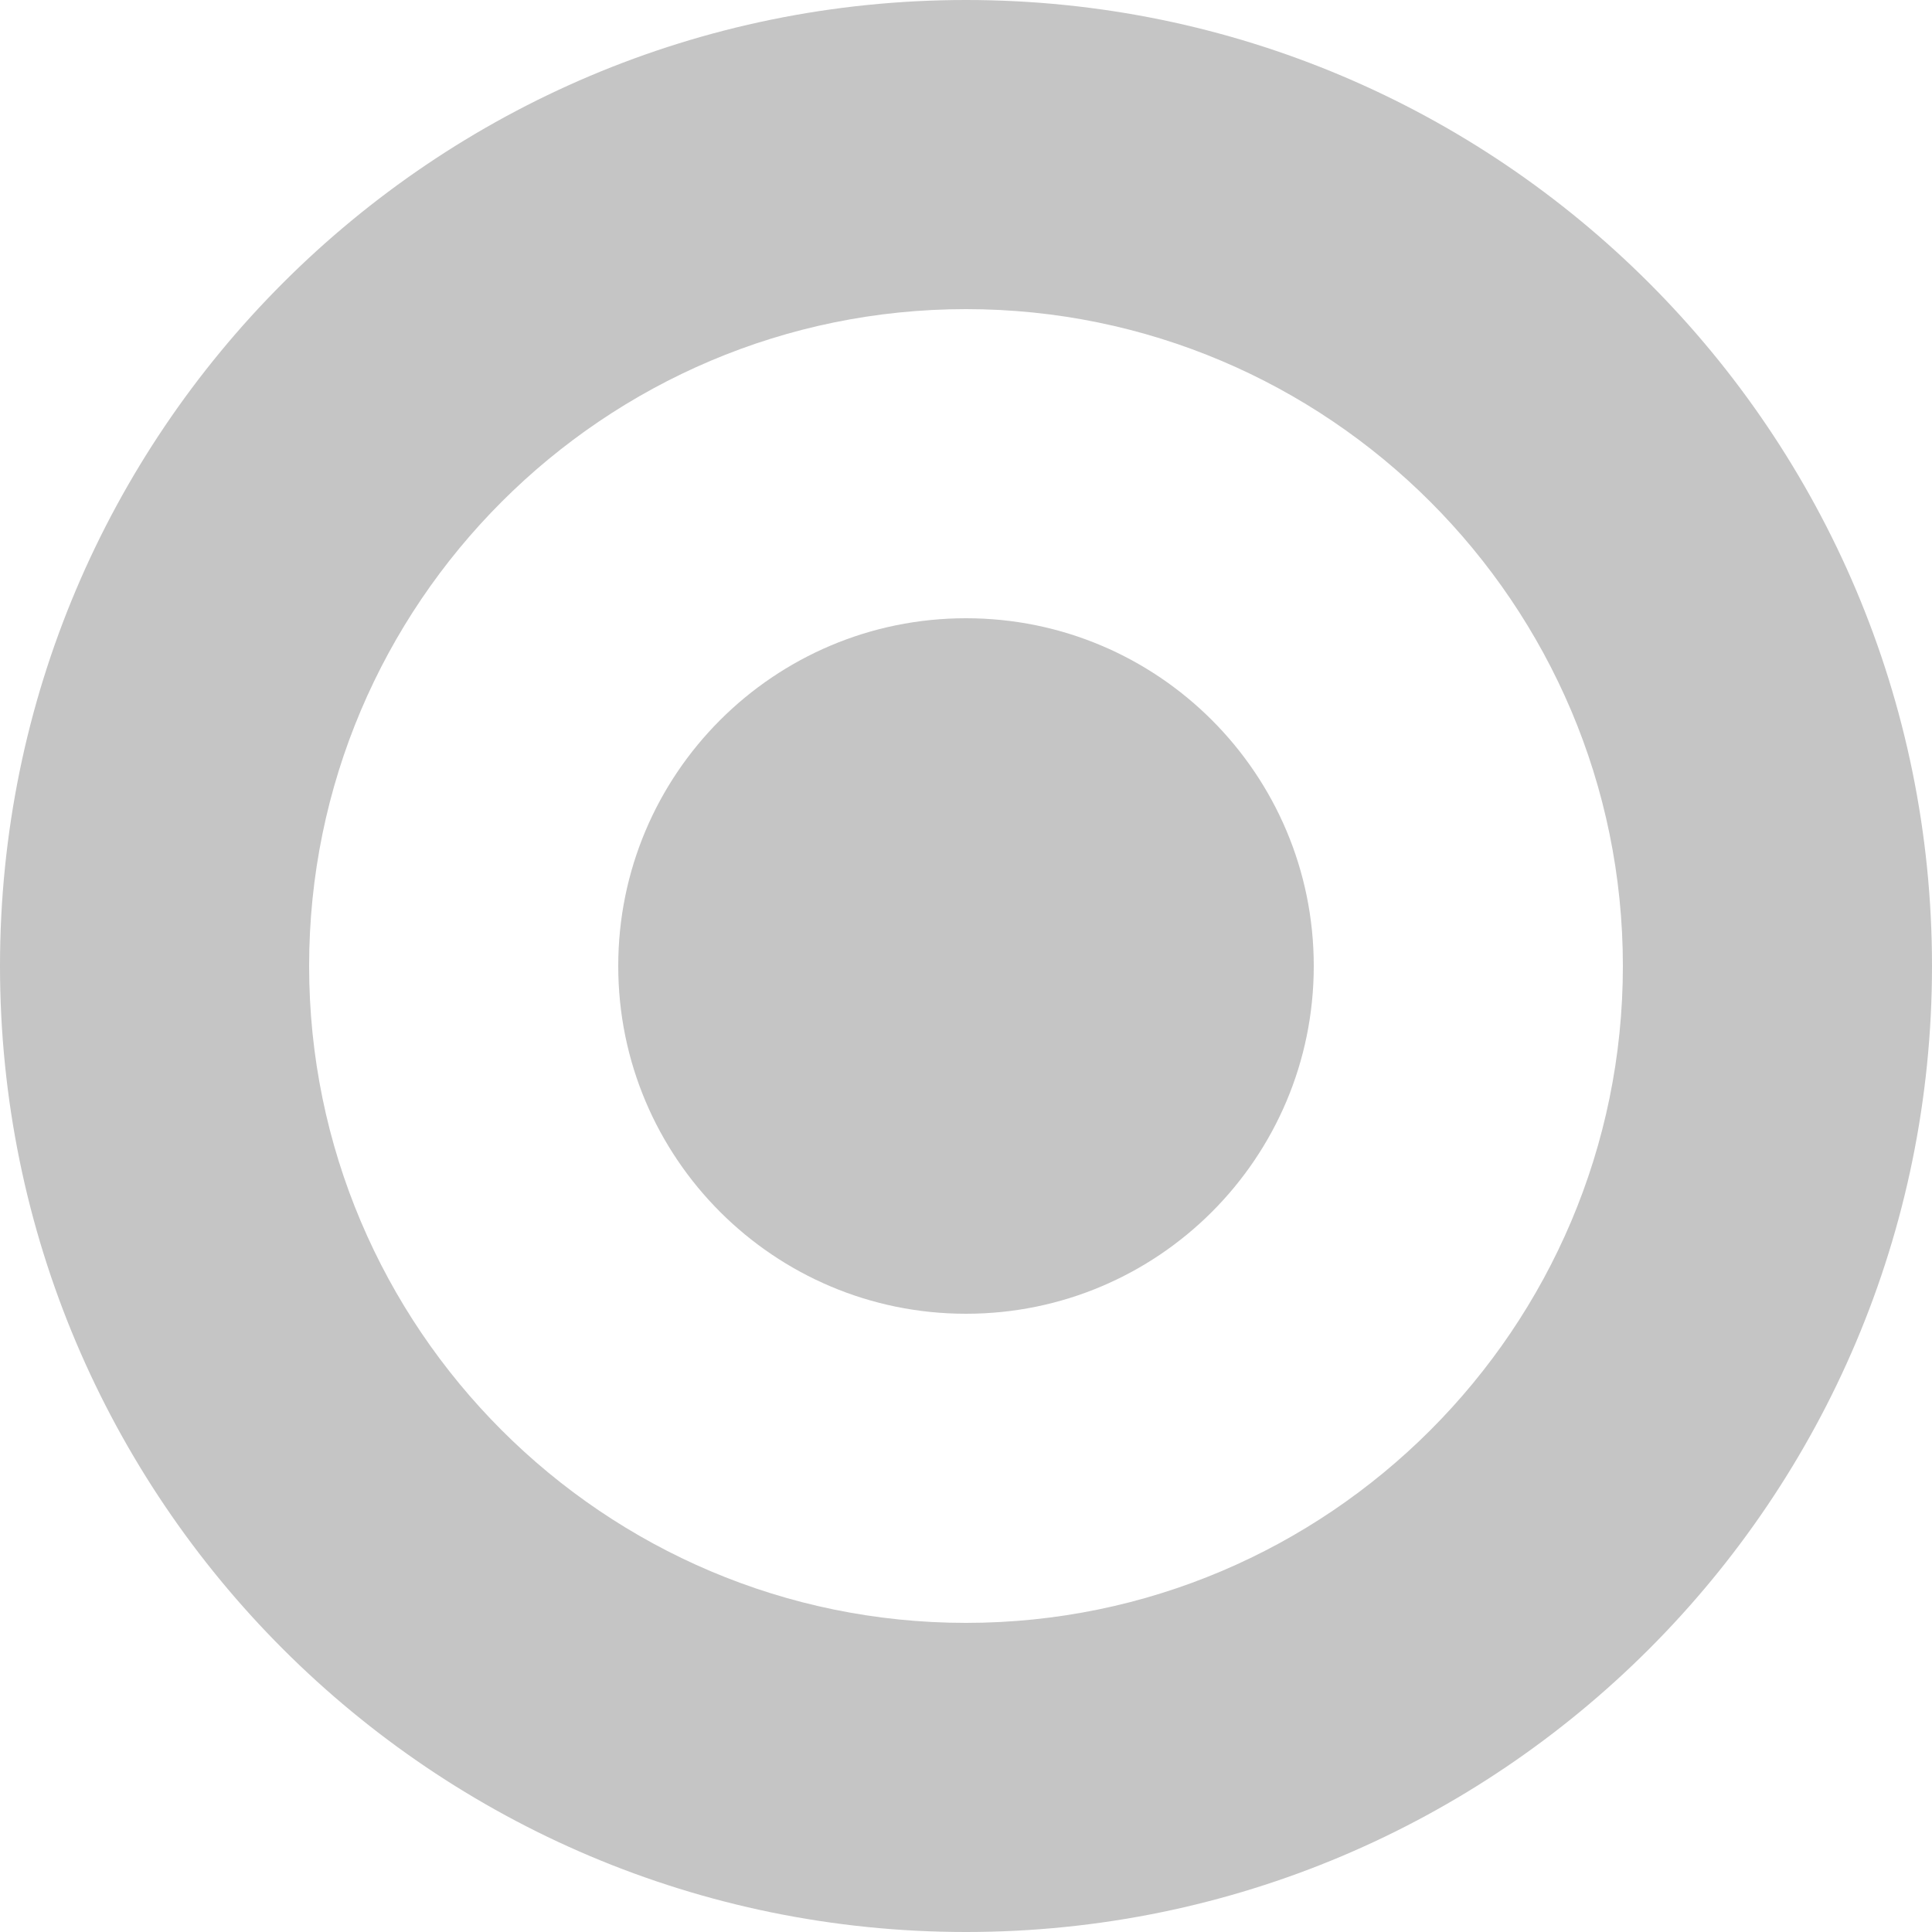
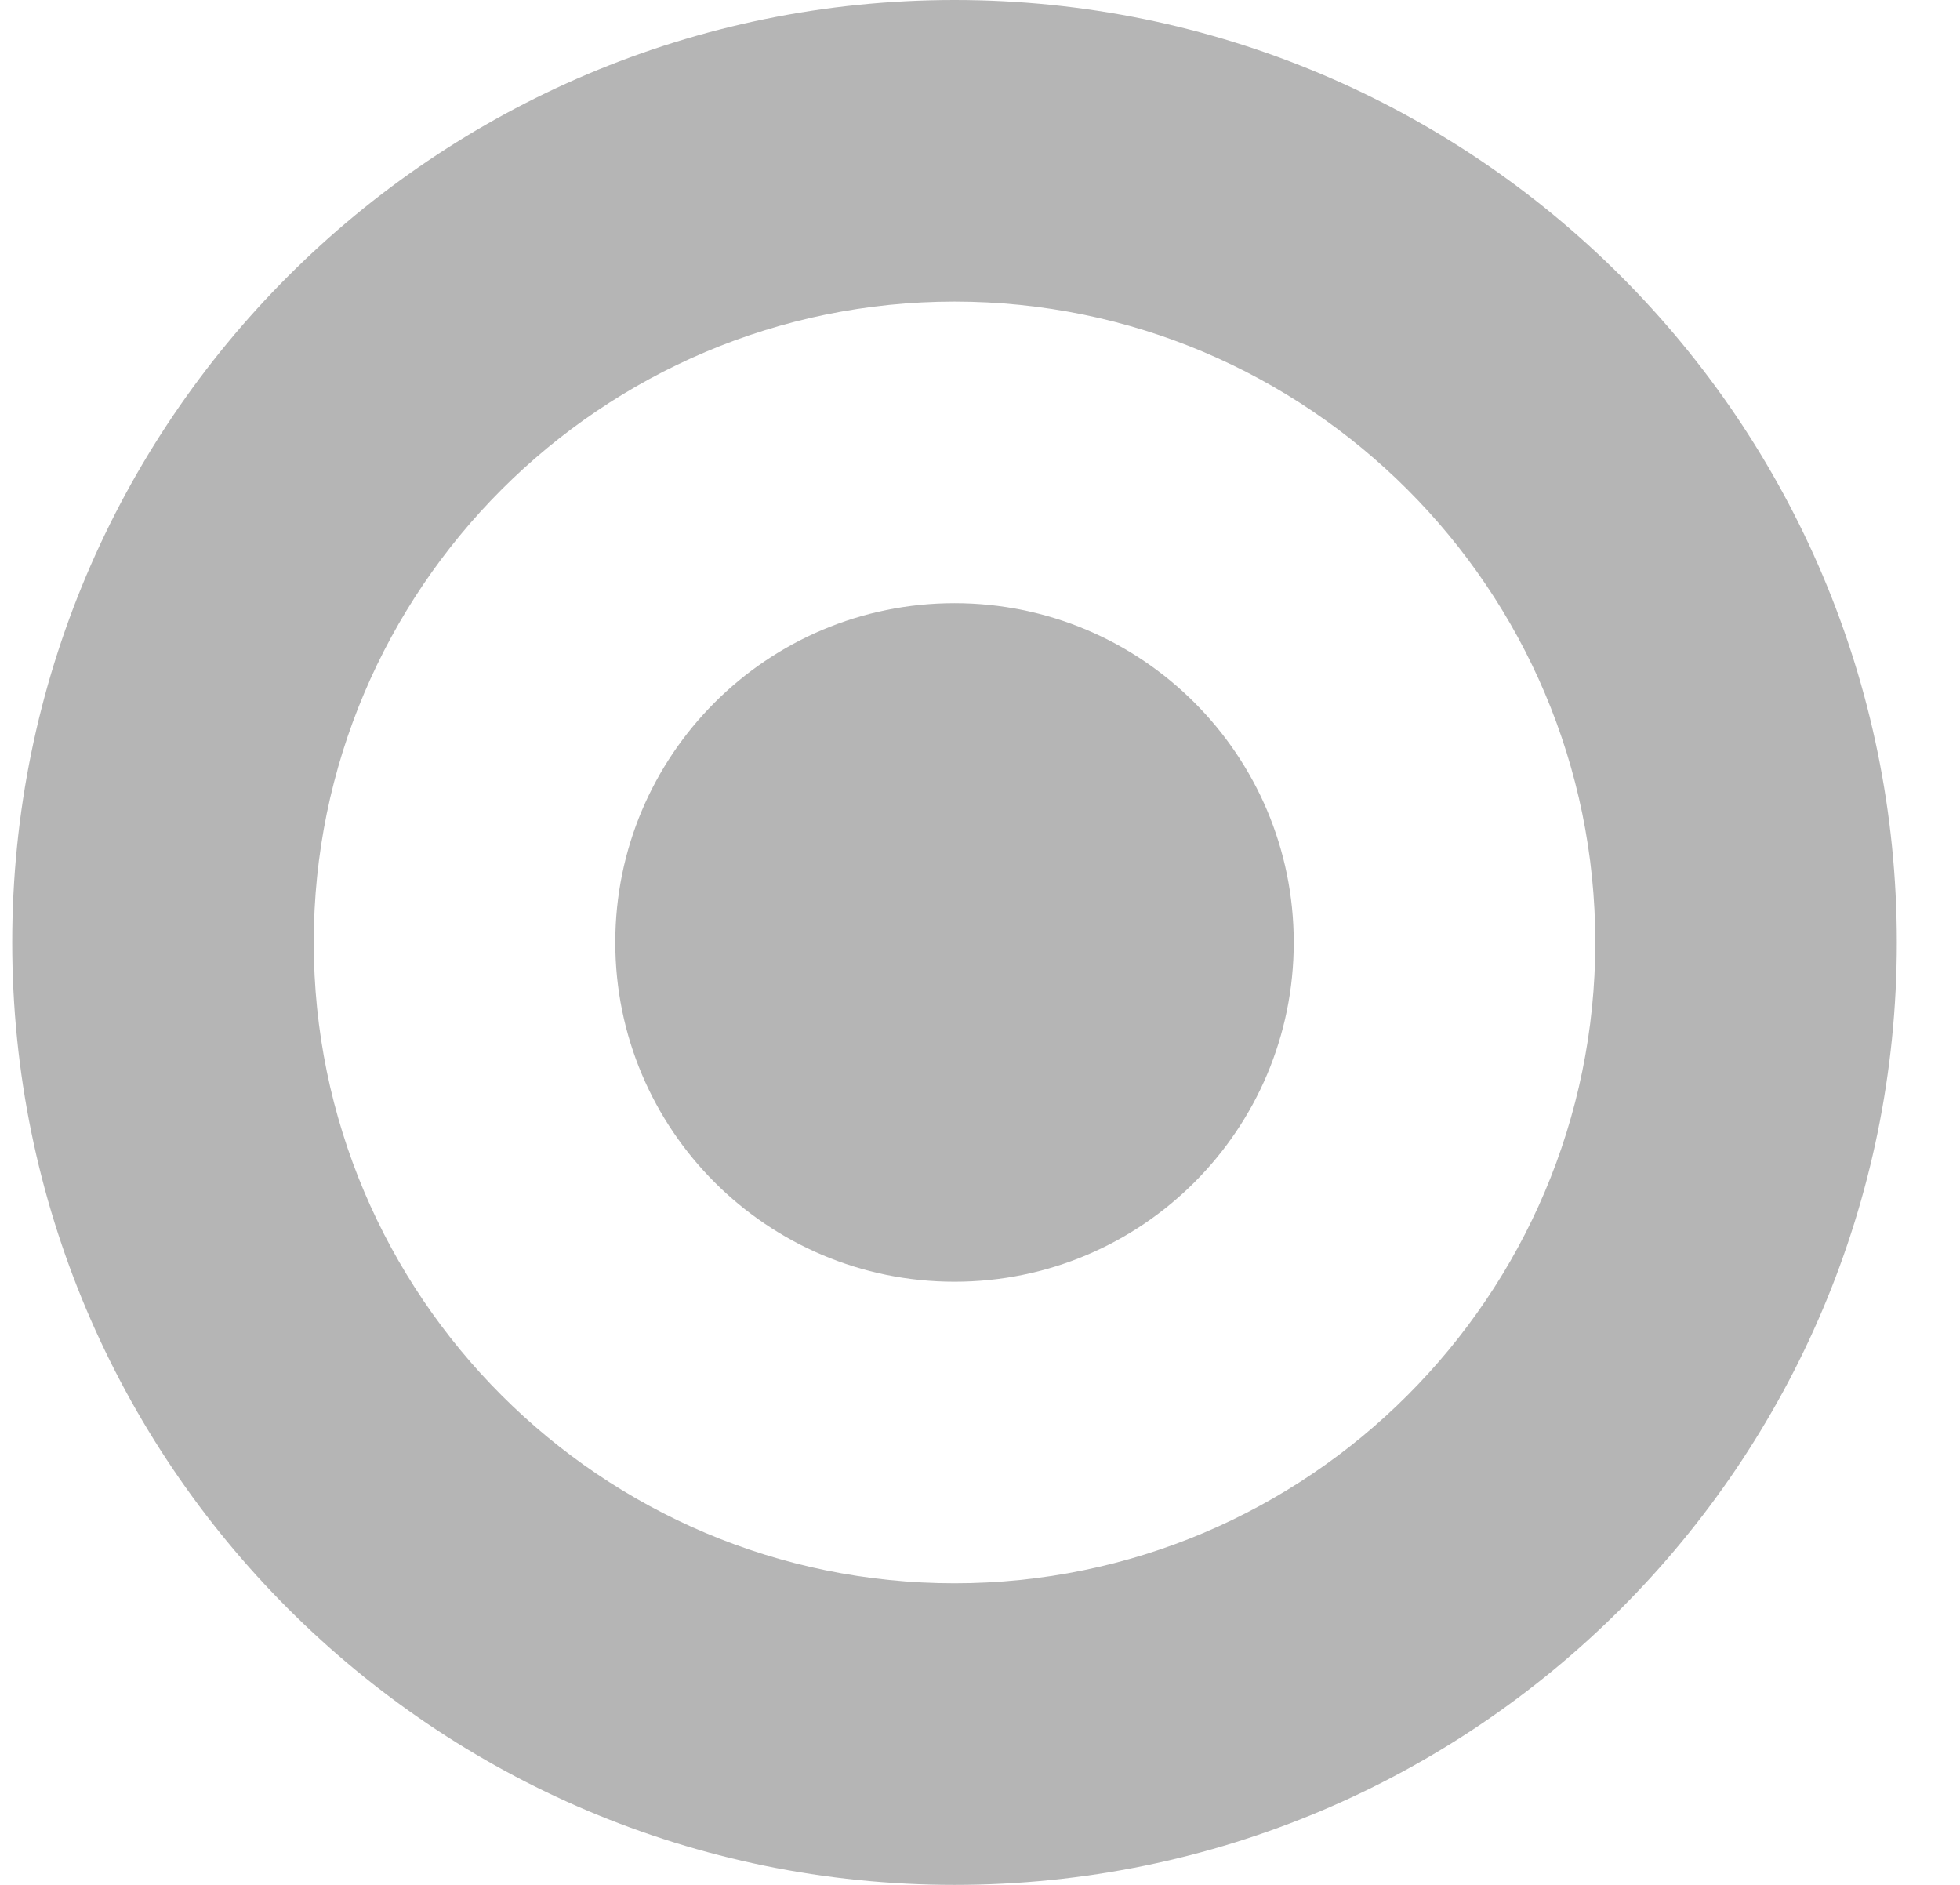
- <svg xmlns="http://www.w3.org/2000/svg" width="25" height="25" viewBox="0 0 25 25">
-   <path fill="#c5c5c5" d="M12.5 4c4.687 0 8.5 3.813 8.5 8.5 0 4.687-3.813 8.5-8.5 8.5C7.813 21 4 17.187 4 12.5 4 7.813 7.813 4 12.5 4m0-4C5.597 0 0 5.597 0 12.5S5.597 25 12.5 25 25 19.403 25 12.5 19.403 0 12.5 0z" />
-   <circle fill="#c5c5c5" cx="12.5" cy="12.5" r="4.5" />
+ <svg xmlns="http://www.w3.org/2000/svg" width="26" height="25" viewBox="0 0 26 25" fill="none">
+   <path fill-rule="evenodd" clip-rule="evenodd" d="M0.162 12.5C0.162 5.597 5.759 0 12.662 0C19.565 0 25.162 5.597 25.162 12.5C25.162 19.403 19.565 25 12.662 25C5.759 25 0.162 19.403 0.162 12.5ZM21.162 12.5C21.162 7.813 17.349 4 12.662 4C7.975 4 4.162 7.813 4.162 12.5C4.162 17.187 7.975 21 12.662 21C17.349 21 21.162 17.187 21.162 12.5Z" fill="#B5B5B5" />
+   <path d="M12.662 17C15.148 17 17.162 14.985 17.162 12.5C17.162 10.015 15.148 8 12.662 8C10.177 8 8.162 10.015 8.162 12.5C8.162 14.985 10.177 17 12.662 17Z" fill="#B5B5B5" />
</svg>
